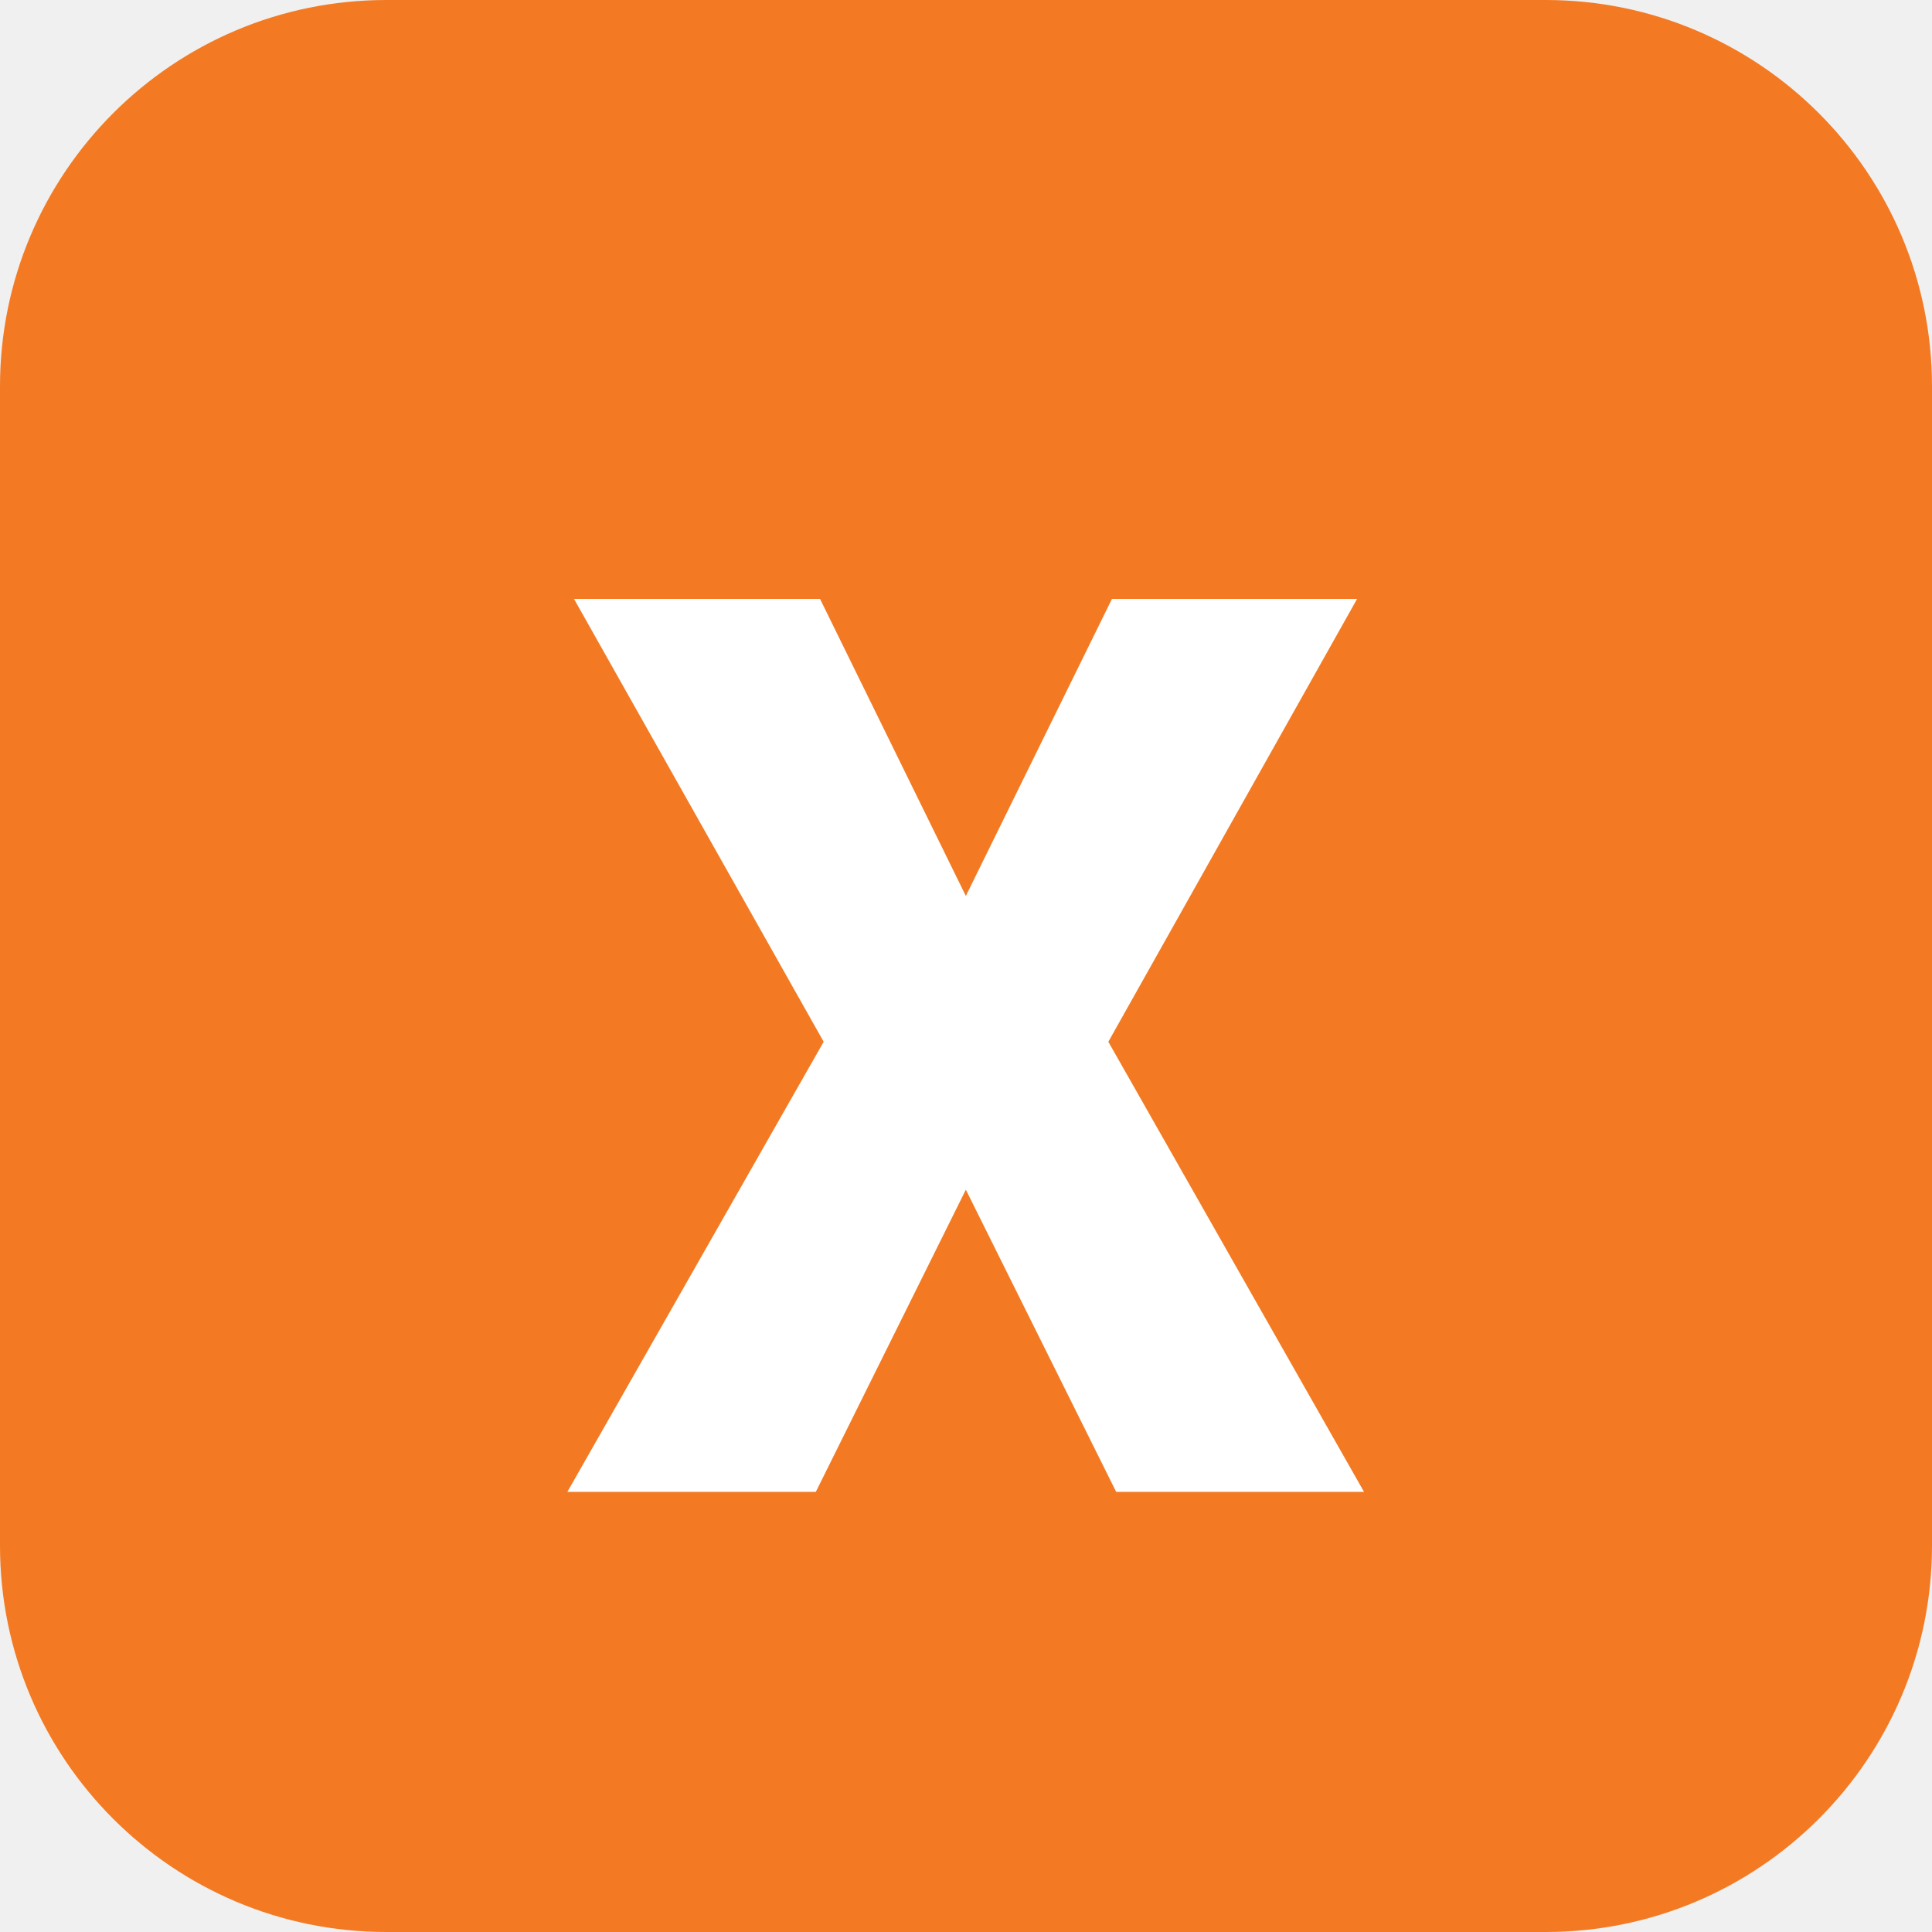
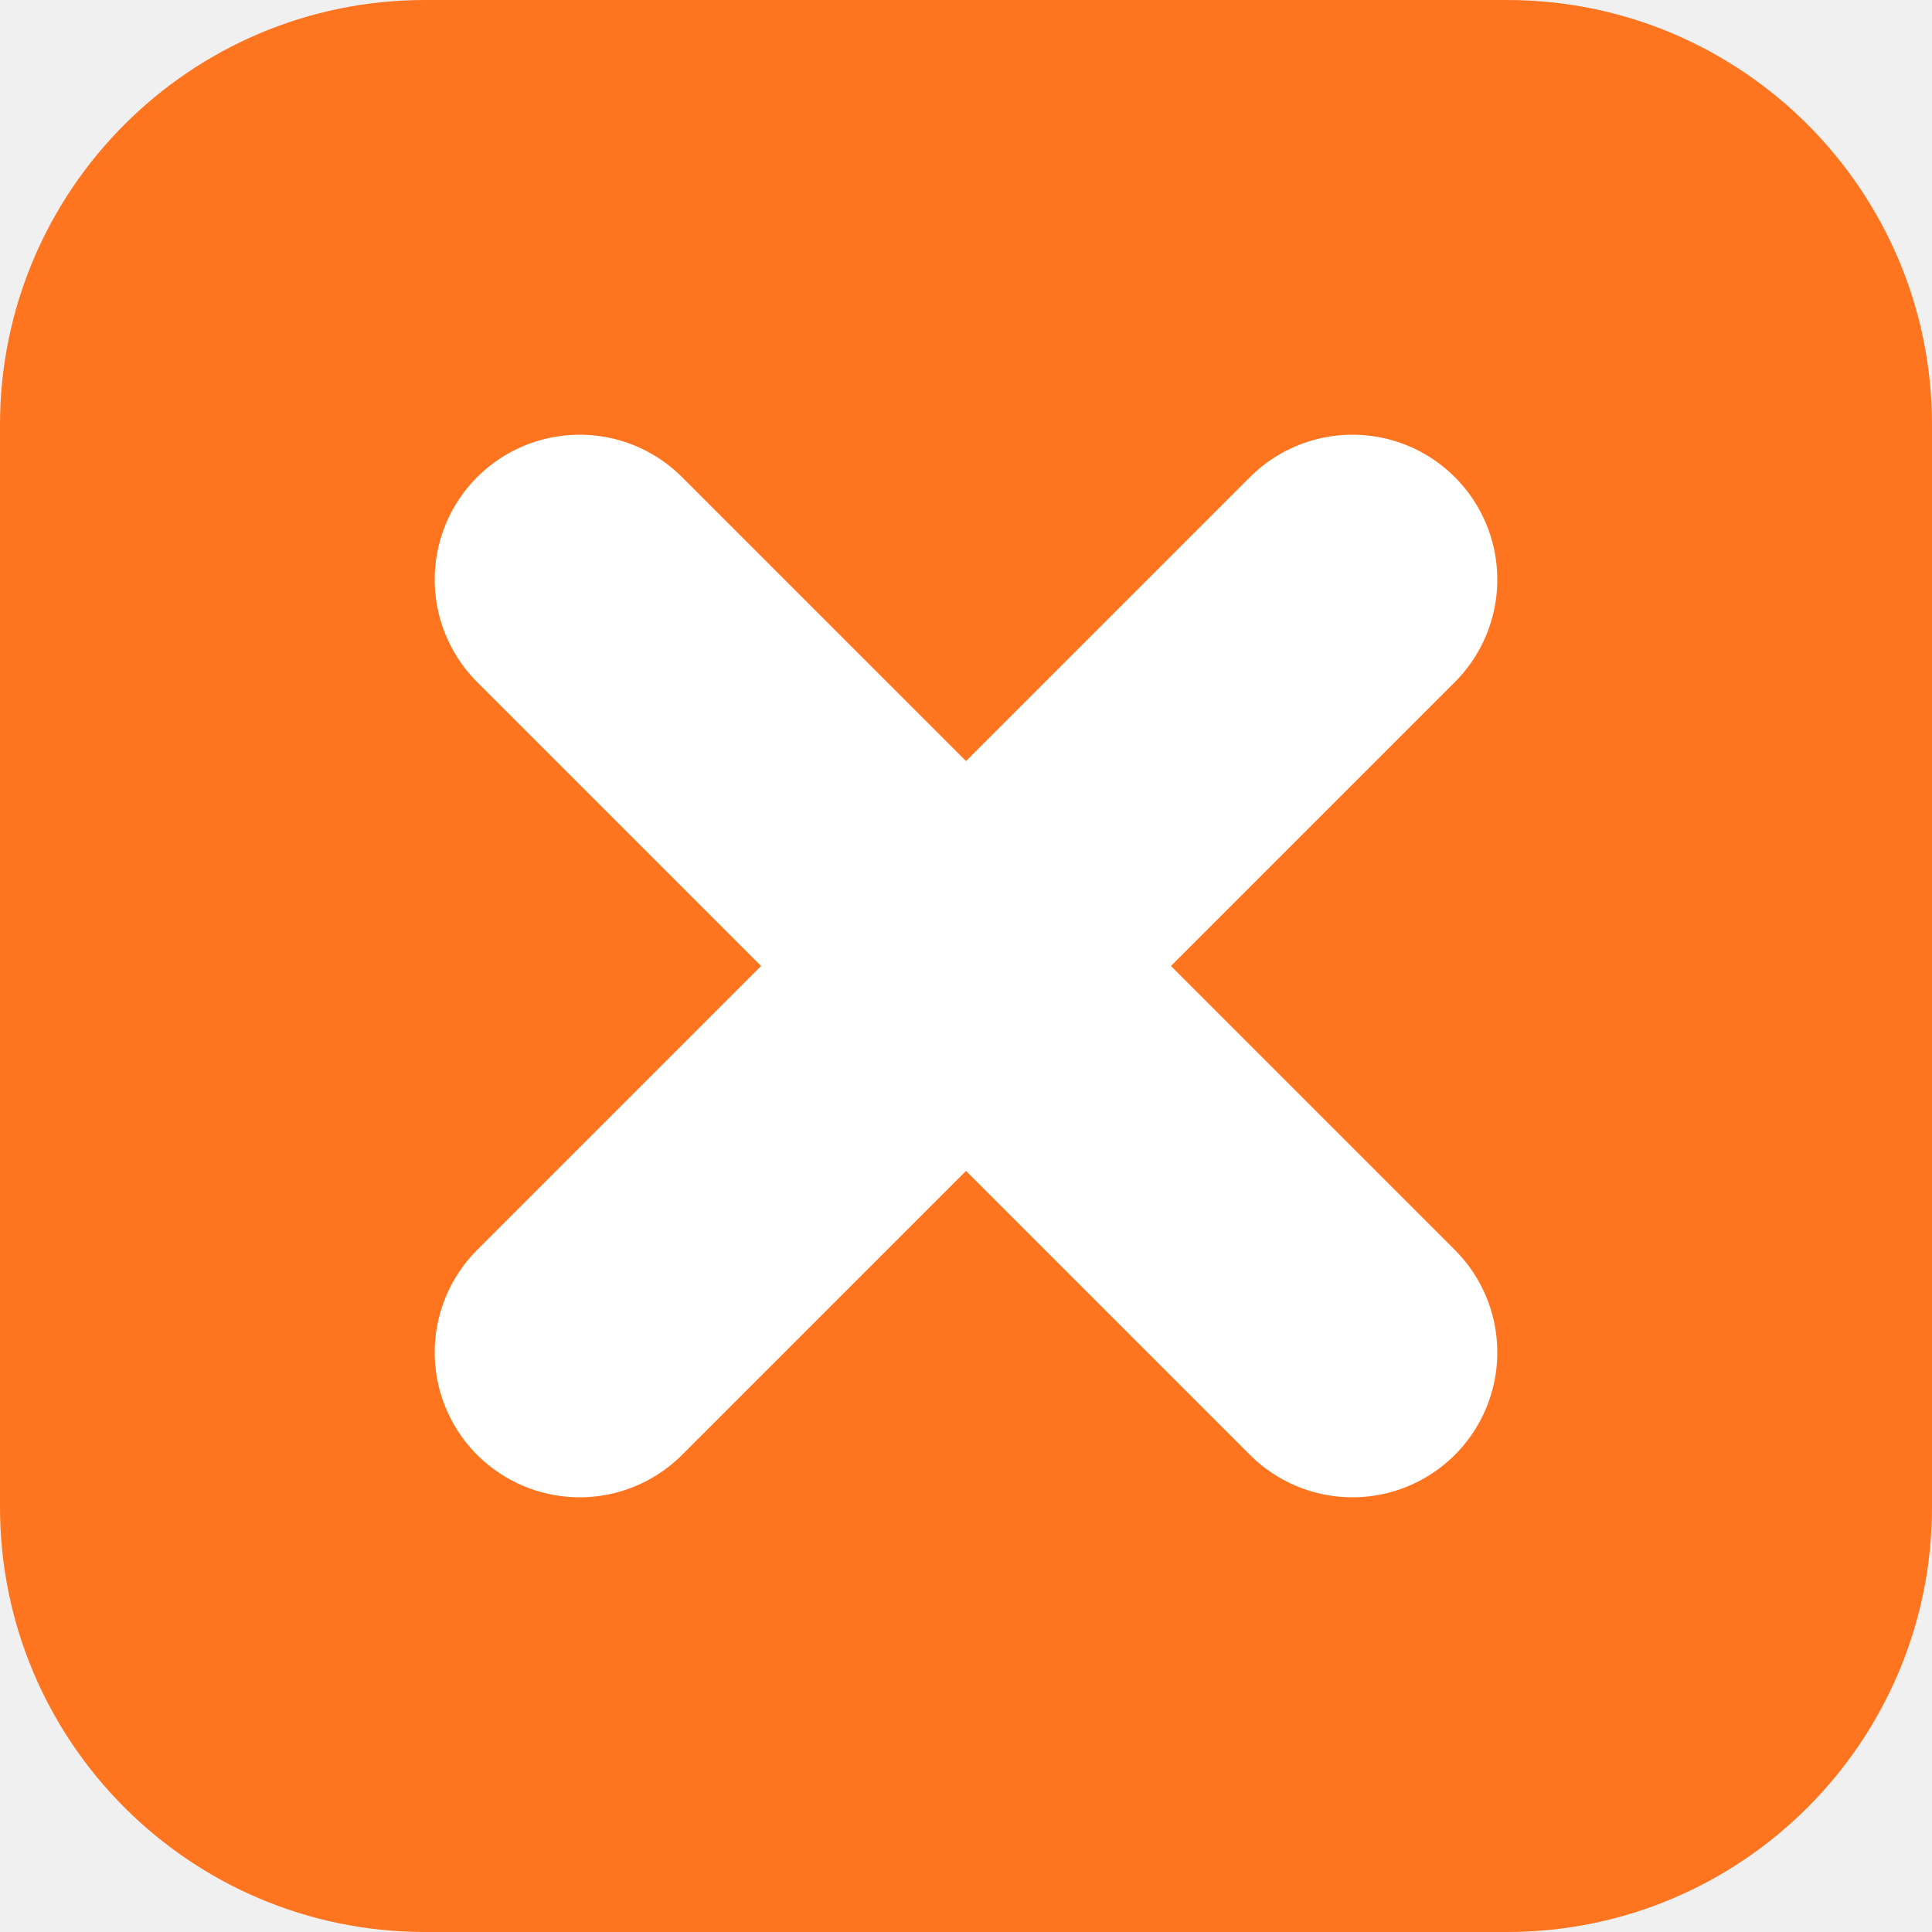
<svg xmlns="http://www.w3.org/2000/svg" viewBox="0 0 100 100">
-   <rect width="100" height="100" rx="20" fill="#f37a23" />
-   <text x="50" y="55" font-family="'Arial Black', 'Segoe UI Black', Roboto, sans-serif" font-size="65" font-weight="900" fill="#ffffff" text-anchor="middle" dominant-baseline="central">X</text>
+   <rect width="100" height="100" rx="22" fill="#ff741f" />
+   <path d="M 30 30 L 70 70 M 70 30 L 30 70" stroke="#ffffff" stroke-width="15" stroke-linecap="round" />
</svg>
